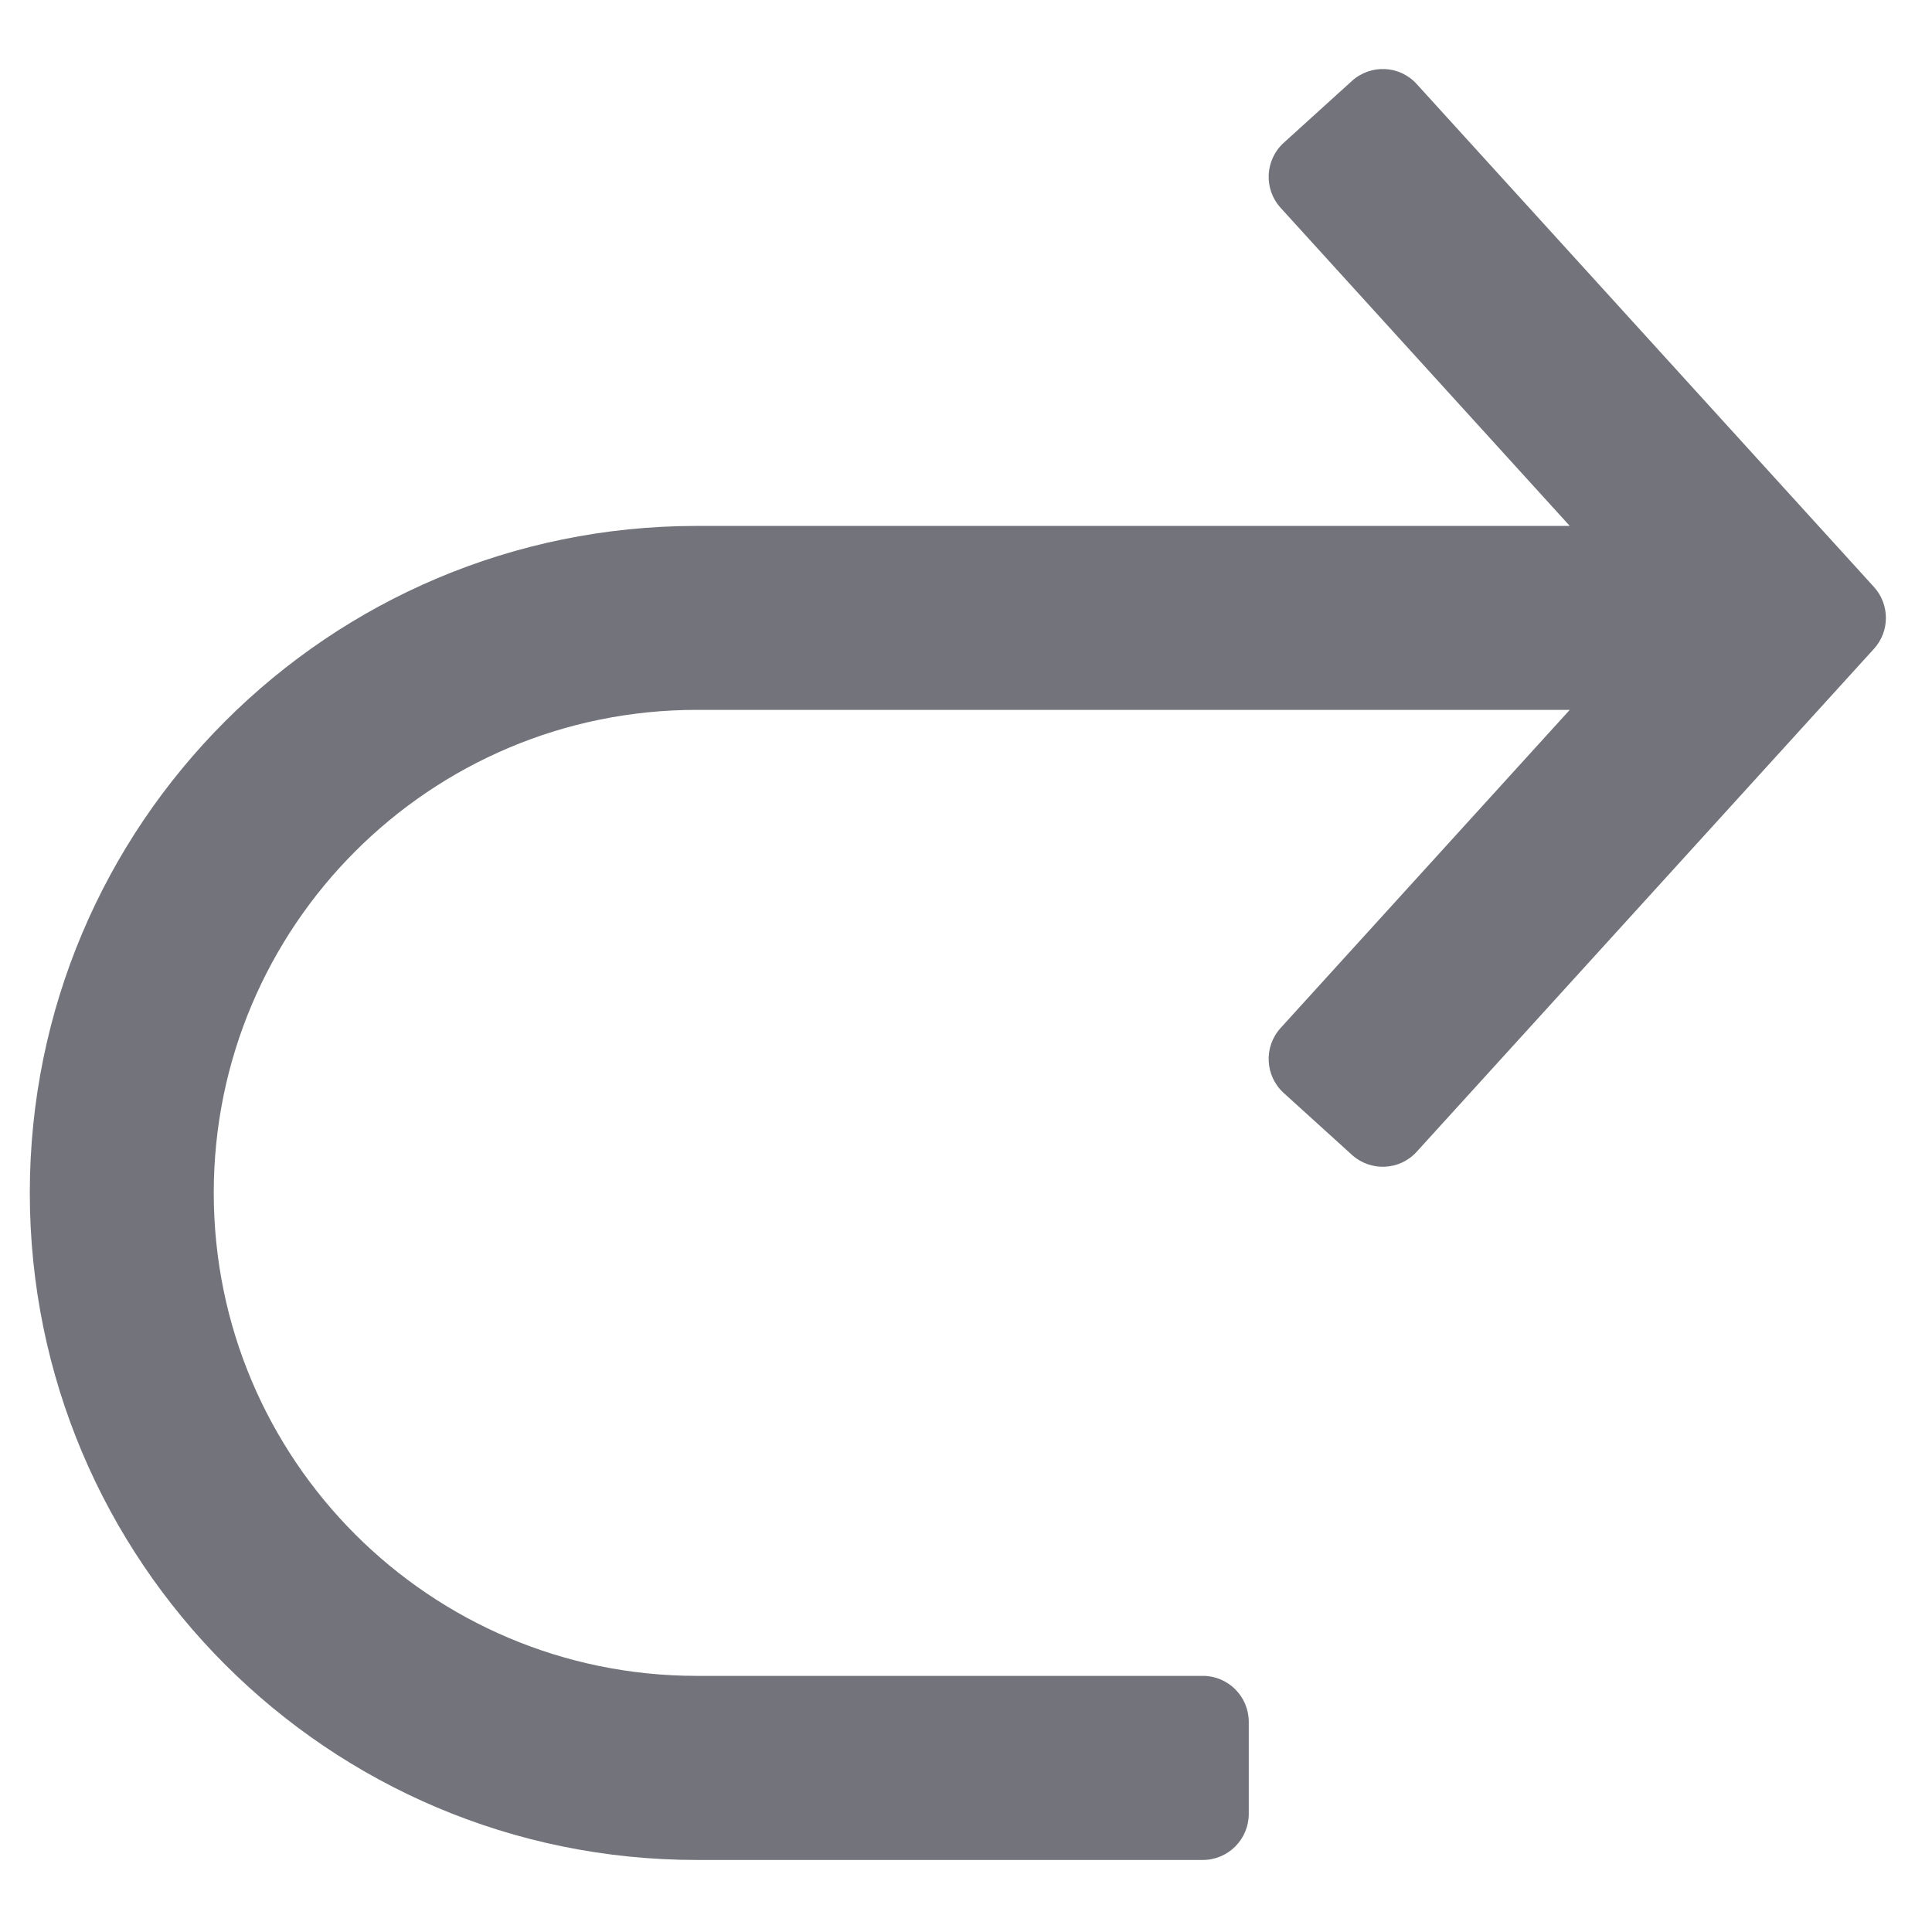
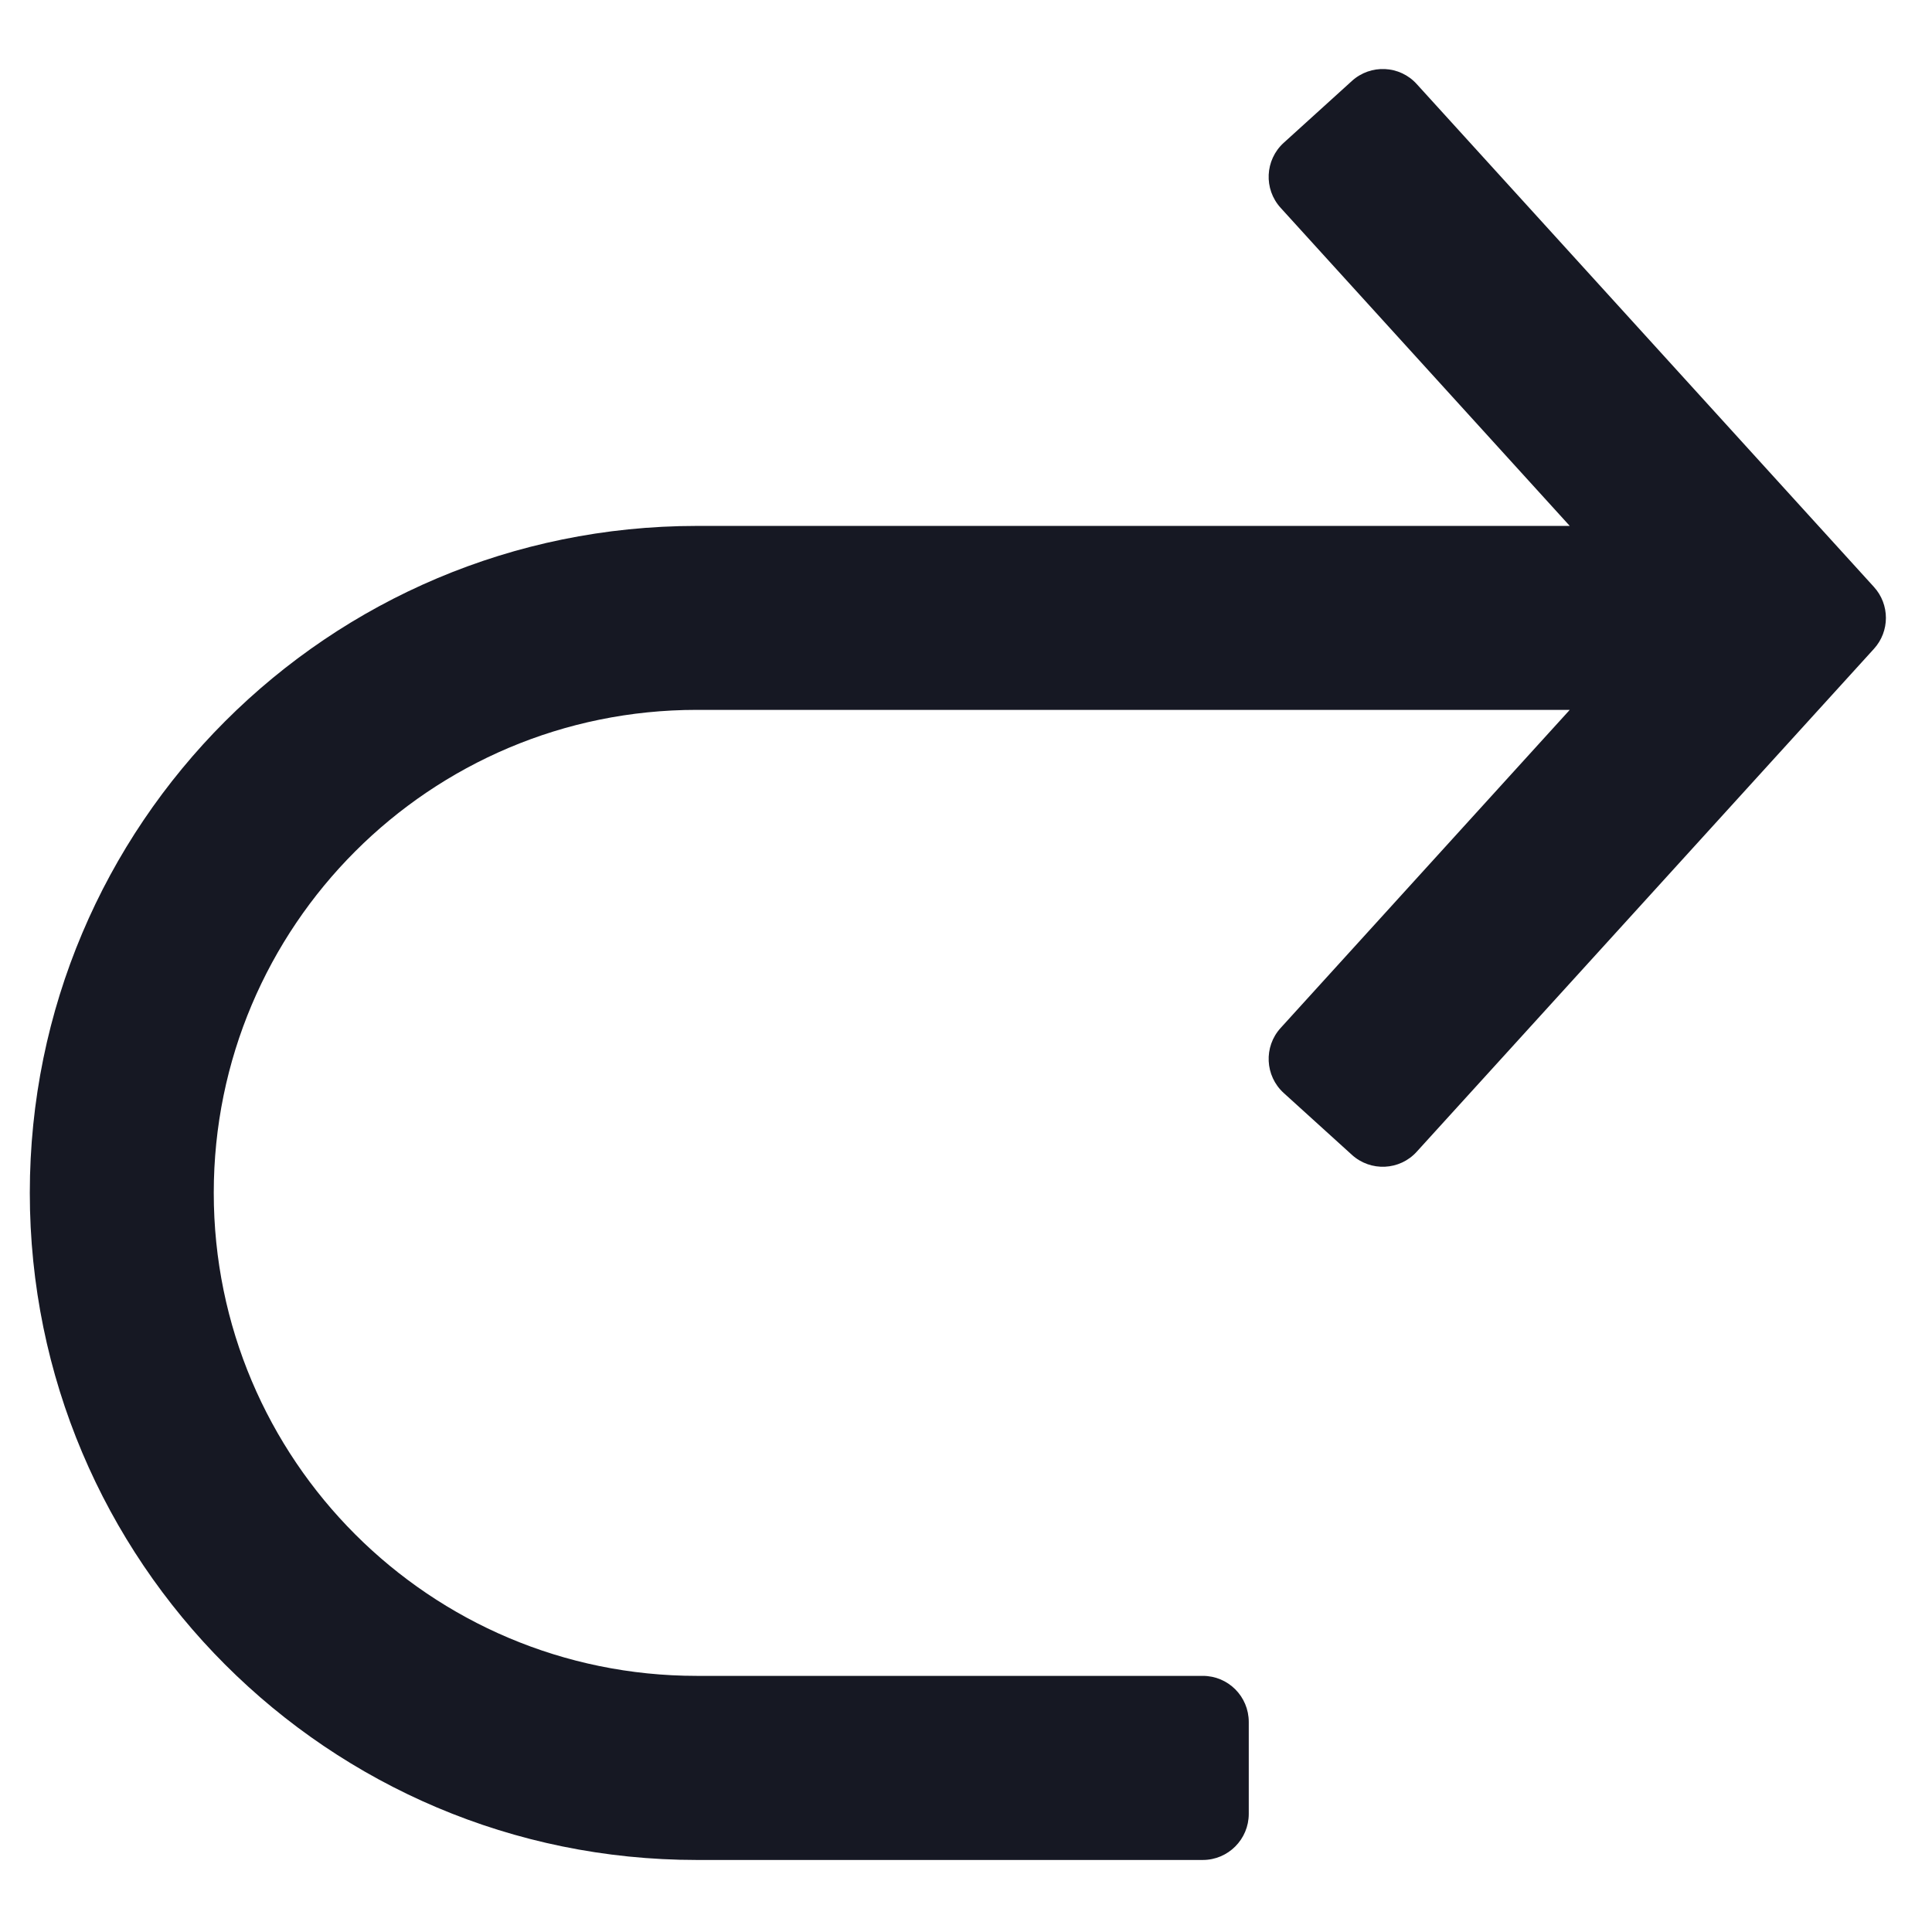
<svg xmlns="http://www.w3.org/2000/svg" width="14" height="14" viewBox="0 0 14 14" fill="none">
-   <path d="M9.28 1.506C9.156 1.37 9.166 1.159 9.302 1.035L9.796 0.587C9.932 0.463 10.143 0.473 10.266 0.609L13.579 4.253C13.695 4.38 13.695 4.575 13.579 4.702L10.266 8.346C10.143 8.482 9.932 8.492 9.796 8.368L9.302 7.92C9.166 7.796 9.156 7.585 9.28 7.449L11.375 5.144H5.049C3.116 5.144 1.549 6.711 1.549 8.644C1.549 10.577 3.116 12.144 5.049 12.144H8.716C8.9 12.144 9.049 12.293 9.049 12.478V13.144C9.049 13.328 8.9 13.478 8.716 13.478H5.049C2.379 13.478 0.216 11.314 0.216 8.644C0.216 5.975 2.379 3.811 5.049 3.811H11.375L9.28 1.506Z" fill="#161823" fill-opacity="0.6" />
+   <path d="M9.28 1.506C9.156 1.37 9.166 1.159 9.302 1.035L9.796 0.587C9.932 0.463 10.143 0.473 10.266 0.609L13.579 4.253C13.695 4.38 13.695 4.575 13.579 4.702L10.266 8.346C10.143 8.482 9.932 8.492 9.796 8.368L9.302 7.92C9.166 7.796 9.156 7.585 9.28 7.449L11.375 5.144H5.049C3.116 5.144 1.549 6.711 1.549 8.644C1.549 10.577 3.116 12.144 5.049 12.144H8.716C8.9 12.144 9.049 12.293 9.049 12.478V13.144C9.049 13.328 8.9 13.478 8.716 13.478H5.049C2.379 13.478 0.216 11.314 0.216 8.644C0.216 5.975 2.379 3.811 5.049 3.811H11.375L9.28 1.506Z" fill="#161823" fillOpacity="0.6" />
</svg>
